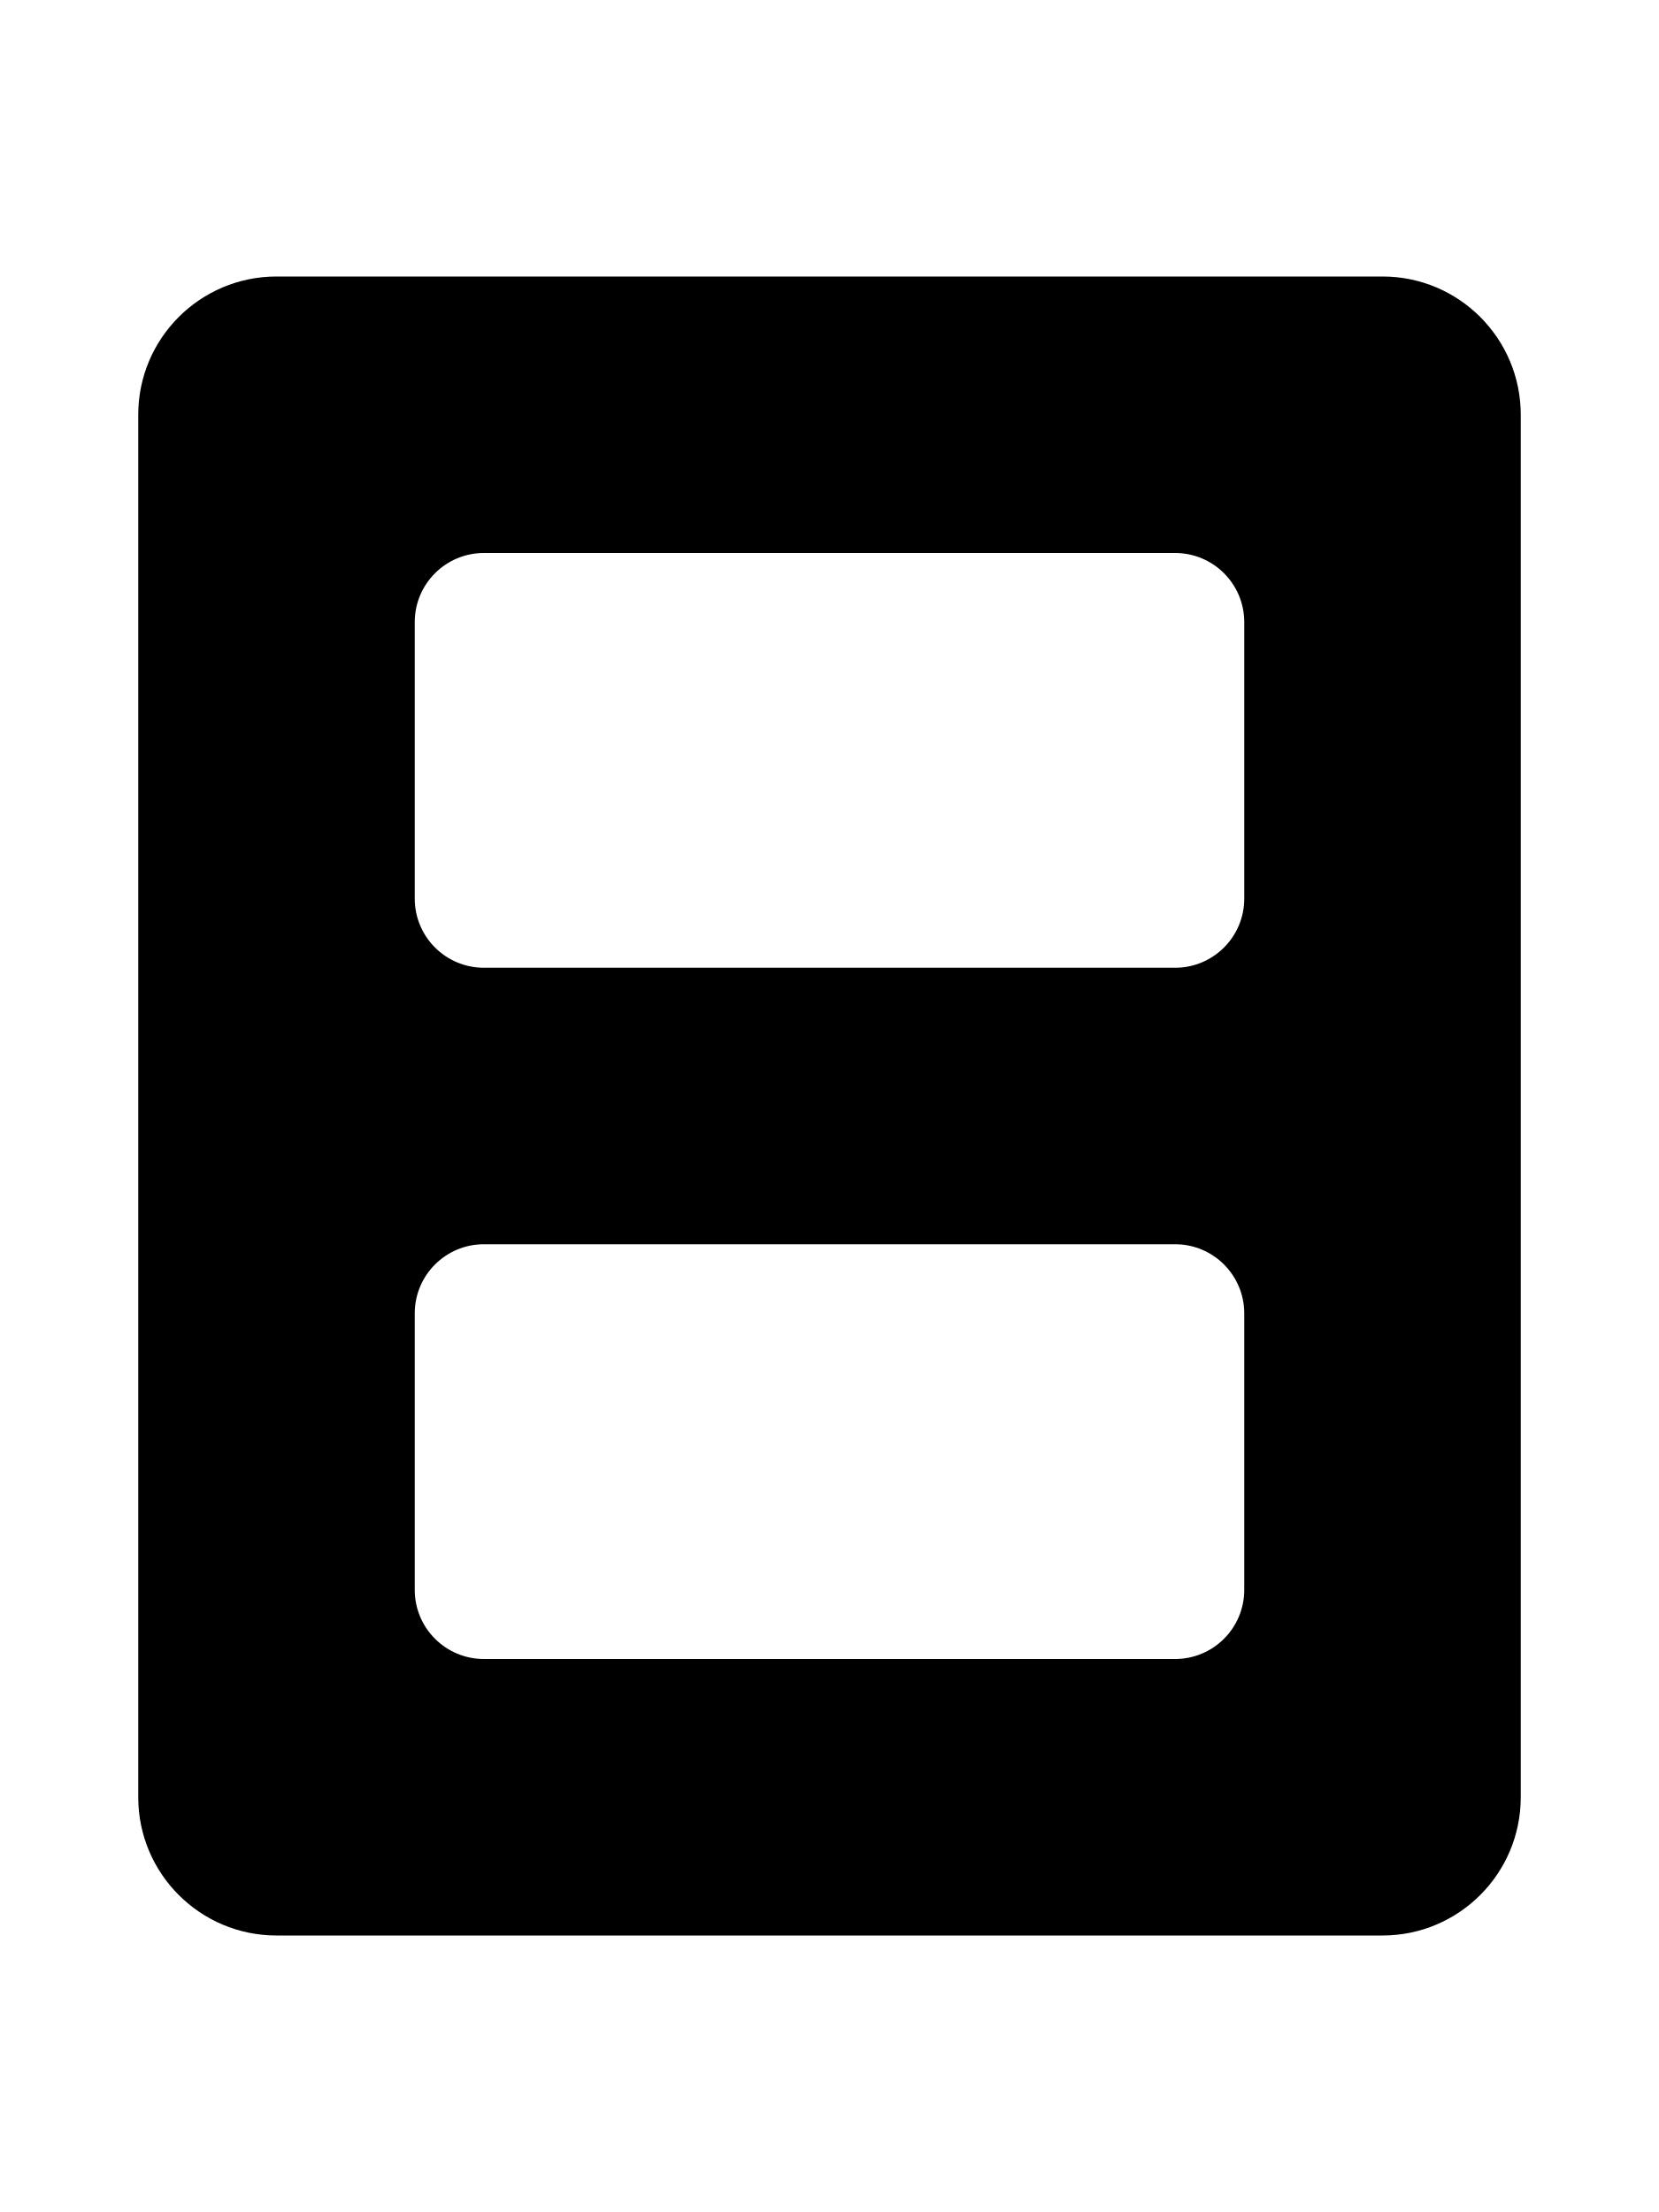
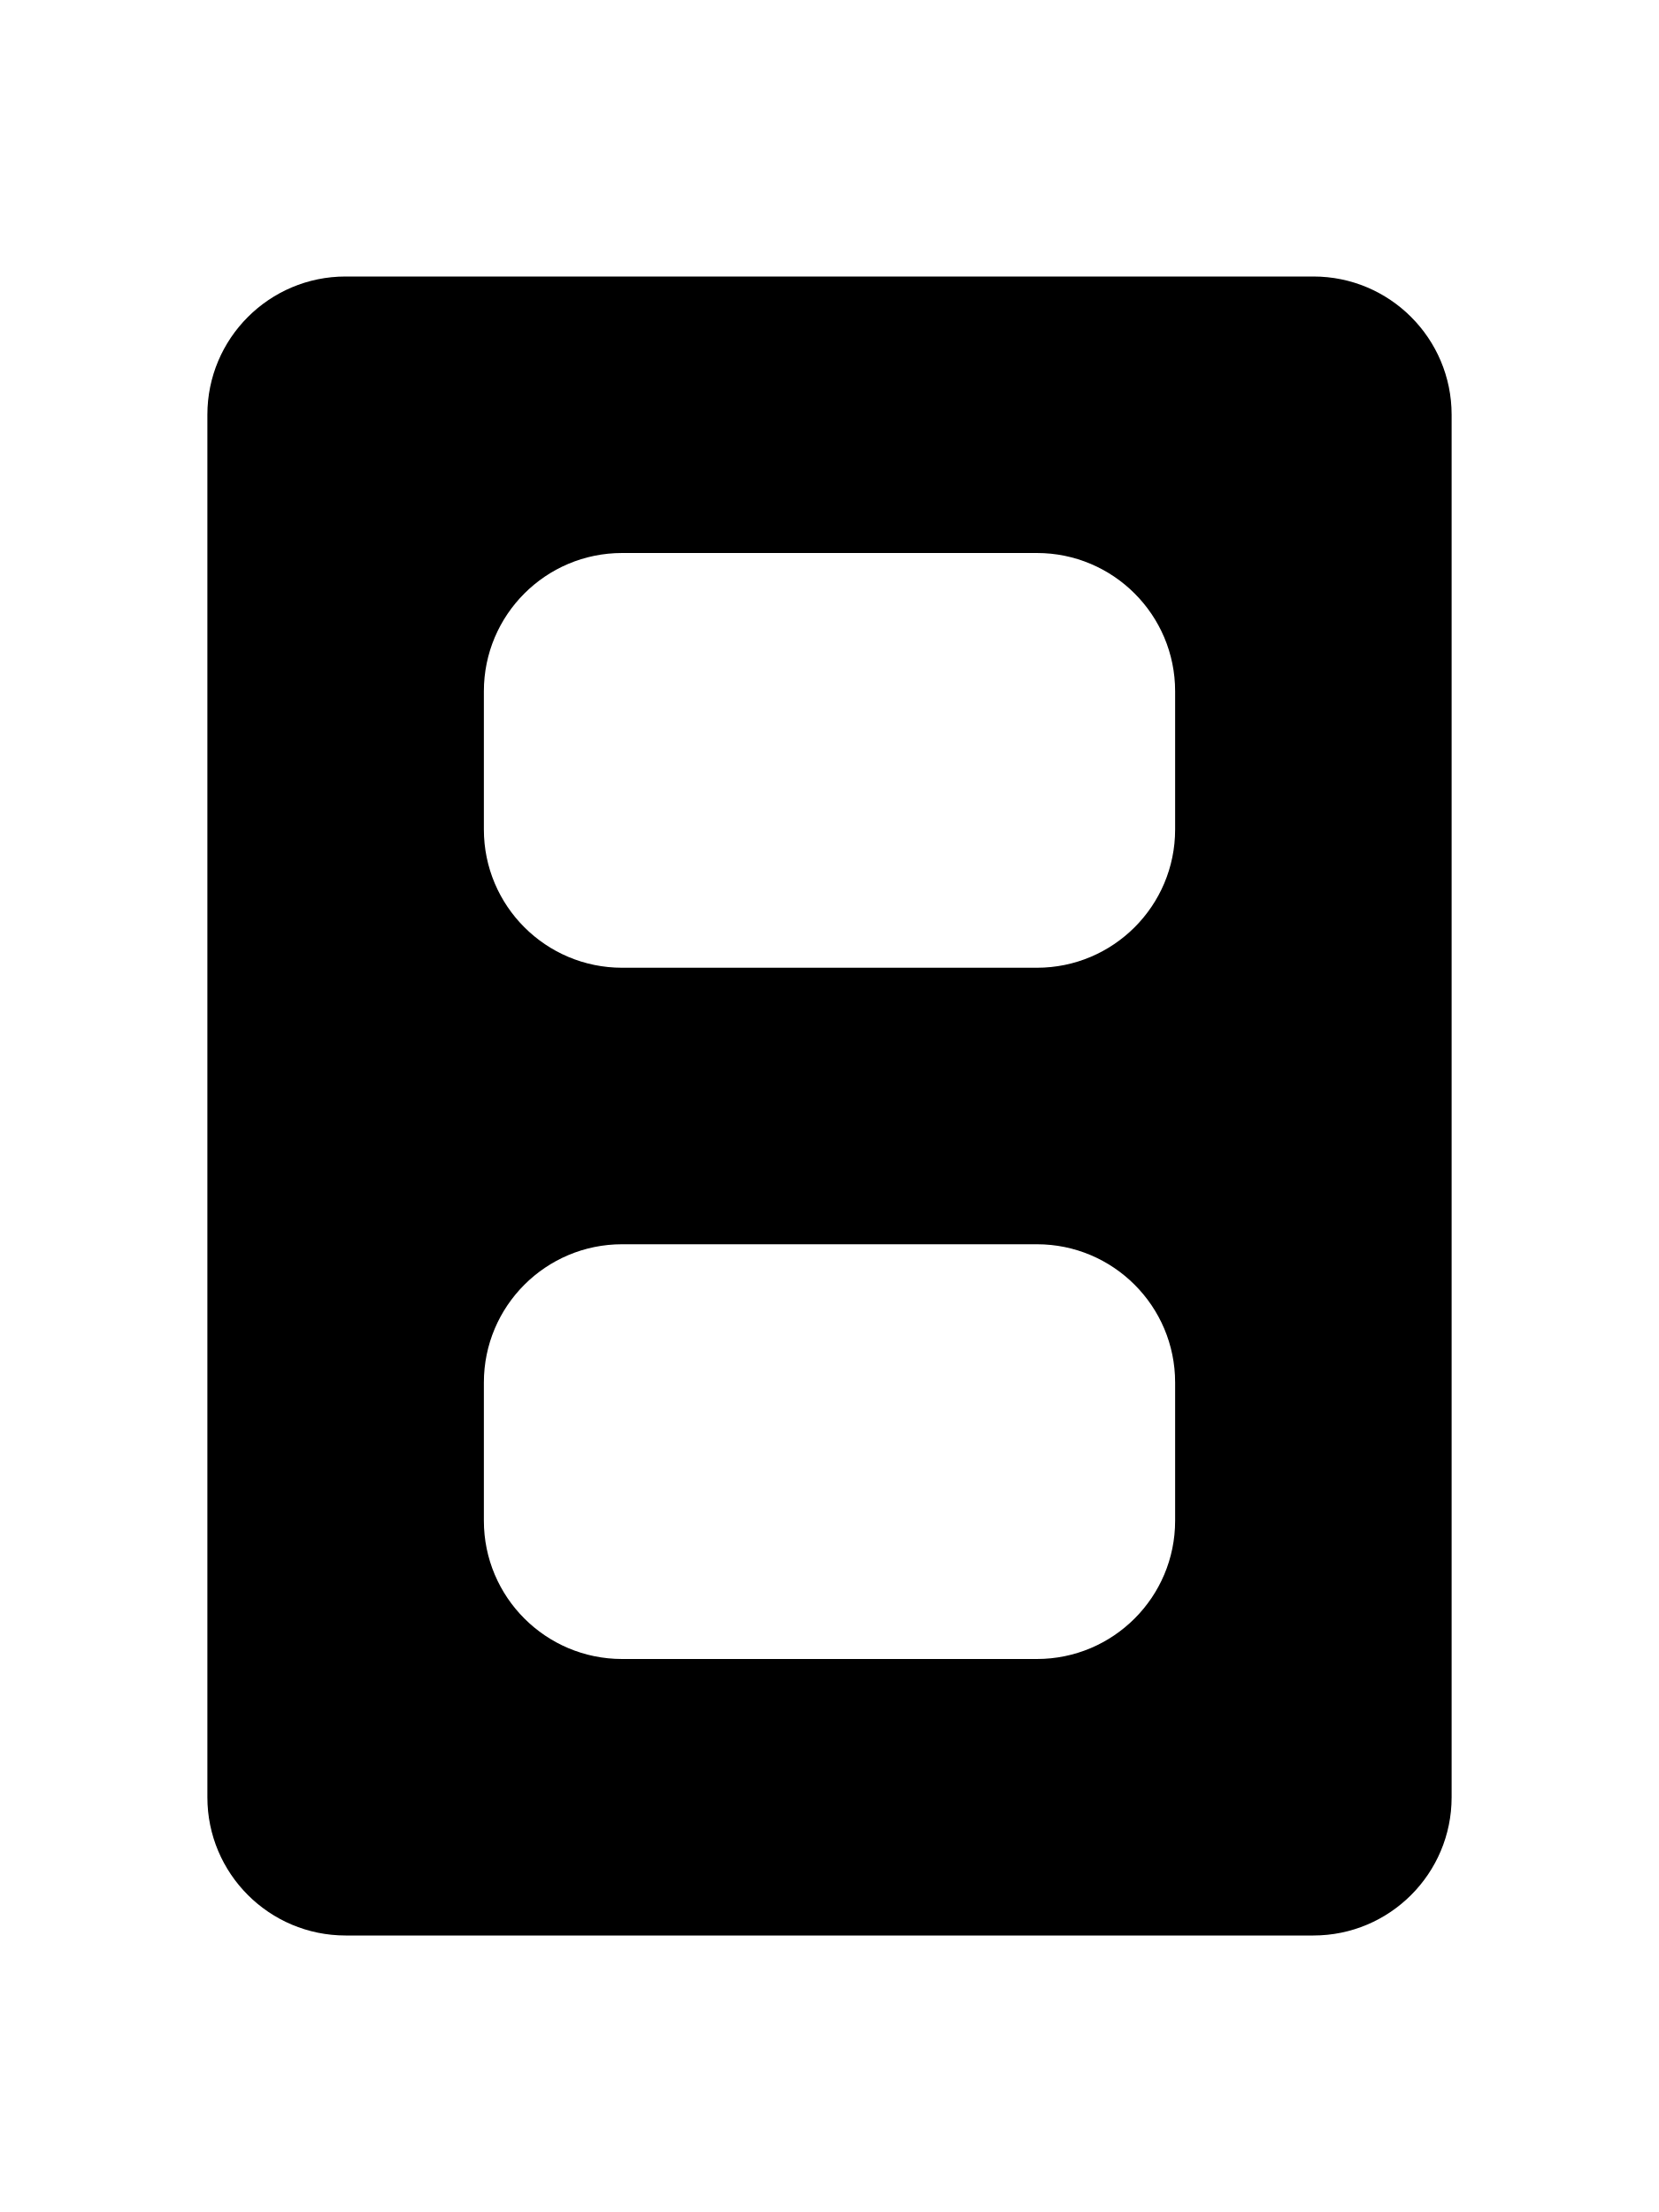
<svg xmlns="http://www.w3.org/2000/svg" width="768" height="1024" viewBox="0 0 768 1024" version="1.1" id="svg1">
  <defs id="defs1">
    </defs>
  <g id="layer1">
-     <path style="baseline-shift:baseline;display:inline;overflow:visible;opacity:1;vector-effect:none;stroke-linecap:round;stroke-linejoin:round;enable-background:accumulate;stop-color:#000000;stop-opacity:1" d="m 128,128 c -35.345,0.004 -63.996,28.655 -64,64 v 320 320 c 0.004,35.345 28.655,63.996 64,64 h 512 c 35.345,-0.004 63.996,-28.655 64,-64 V 512 192 c -0.004,-35.345 -28.655,-63.996 -64,-64 z m 96,128 h 320 a 32,32 45 0 1 32,32 v 128 a 32,32 135 0 1 -32,32 l -320,0 A 32,32 45 0 1 192,416 V 288 a 32,32 135 0 1 32,-32 z m 0,320 h 320 a 32,32 45 0 1 32,32 v 128 a 32,32 135 0 1 -32,32 H 224 A 32,32 45 0 1 192,736 V 608 a 32,32 135 0 1 32,-32 z" id="path2" />
+     <path style="baseline-shift:baseline;display:inline;overflow:visible;opacity:1;vector-effect:none;stroke-linecap:round;stroke-linejoin:round;enable-background:accumulate;stop-color:#000000;stop-opacity:1" d="m 160,128 c -35.345,0.004 -63.996,28.655 -64,64 v 320 320 c 0.004,35.345 28.655,63.996 64,64 h 448 c 35.345,-0.004 63.996,-28.655 64,-64 V 512 192 c -0.004,-35.345 -28.655,-63.996 -64,-64 z m 128,128 h 192 a 64,64 45 0 1 64,64 v 64 a 64,64 135 0 1 -64,64 l -192,0 a 64,64 45 0 1 -64,-64 v -64 a 64,64 135 0 1 64,-64 z m 0,320 h 192 a 64,64 45 0 1 64,64 v 64 a 64,64 135 0 1 -64,64 l -192,0 a 64,64 45 0 1 -64,-64 v -64 a 64,64 135 0 1 64,-64 z" id="path15" />
  </g>
</svg>
